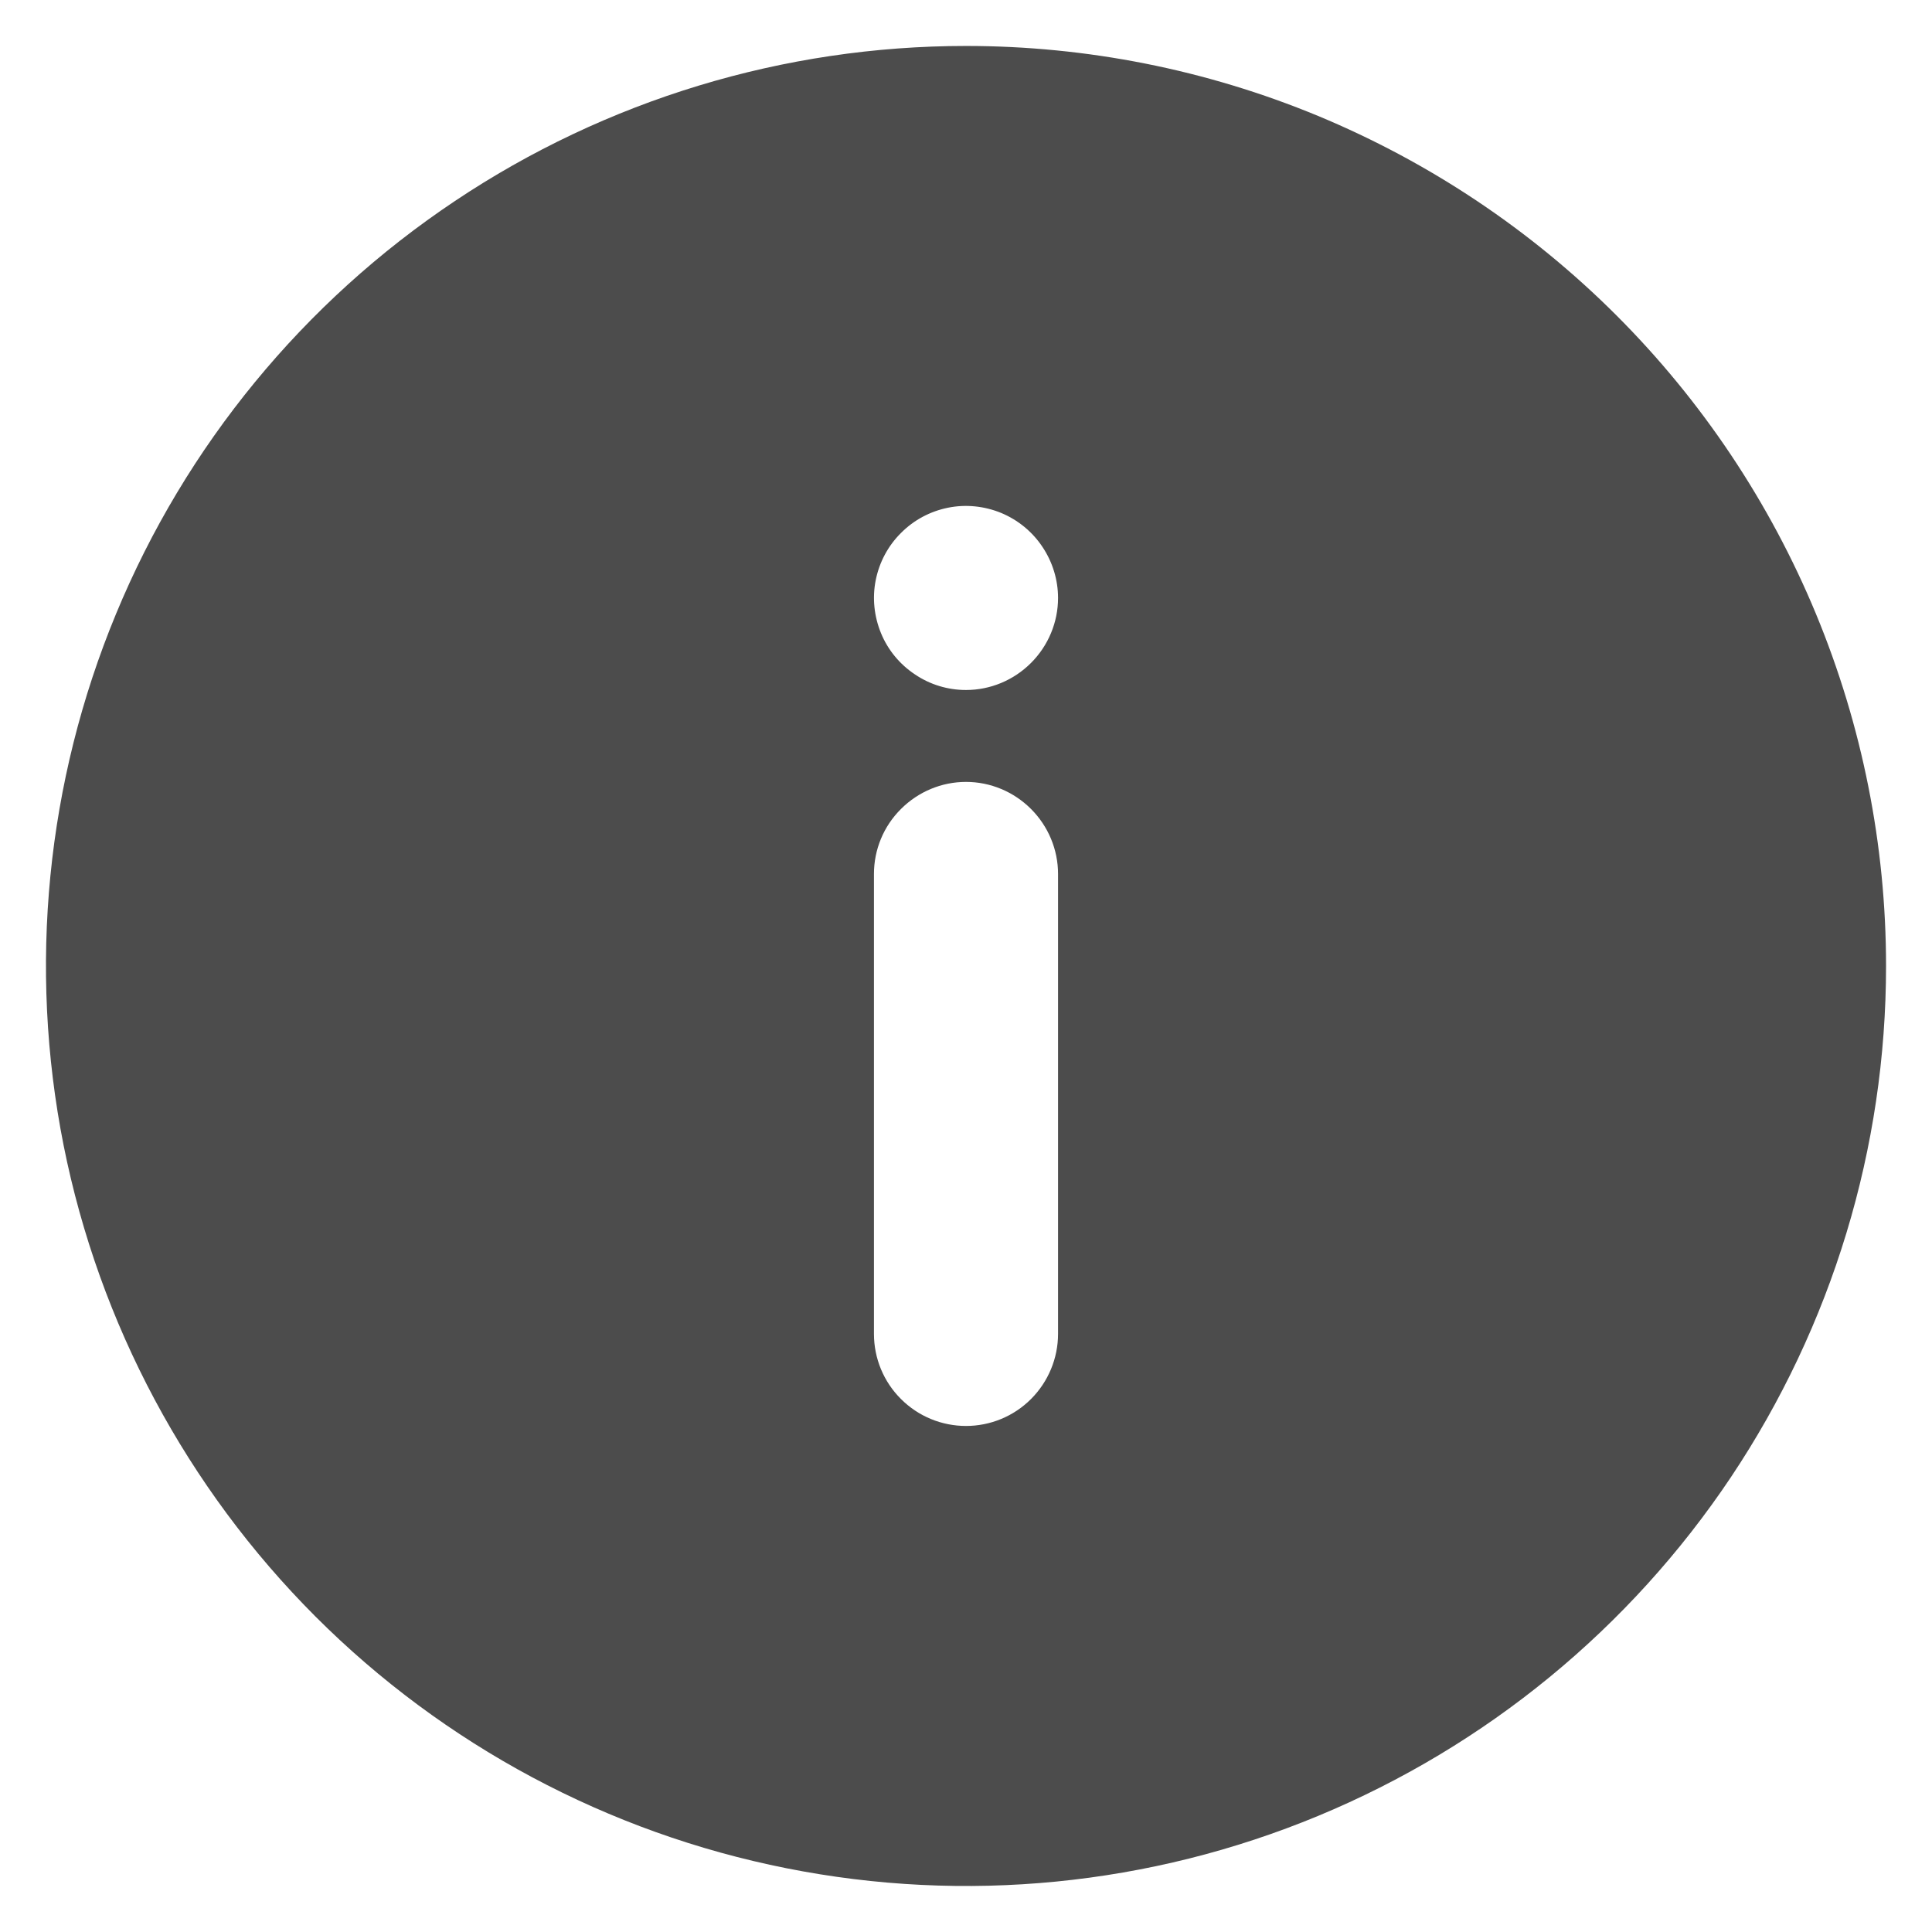
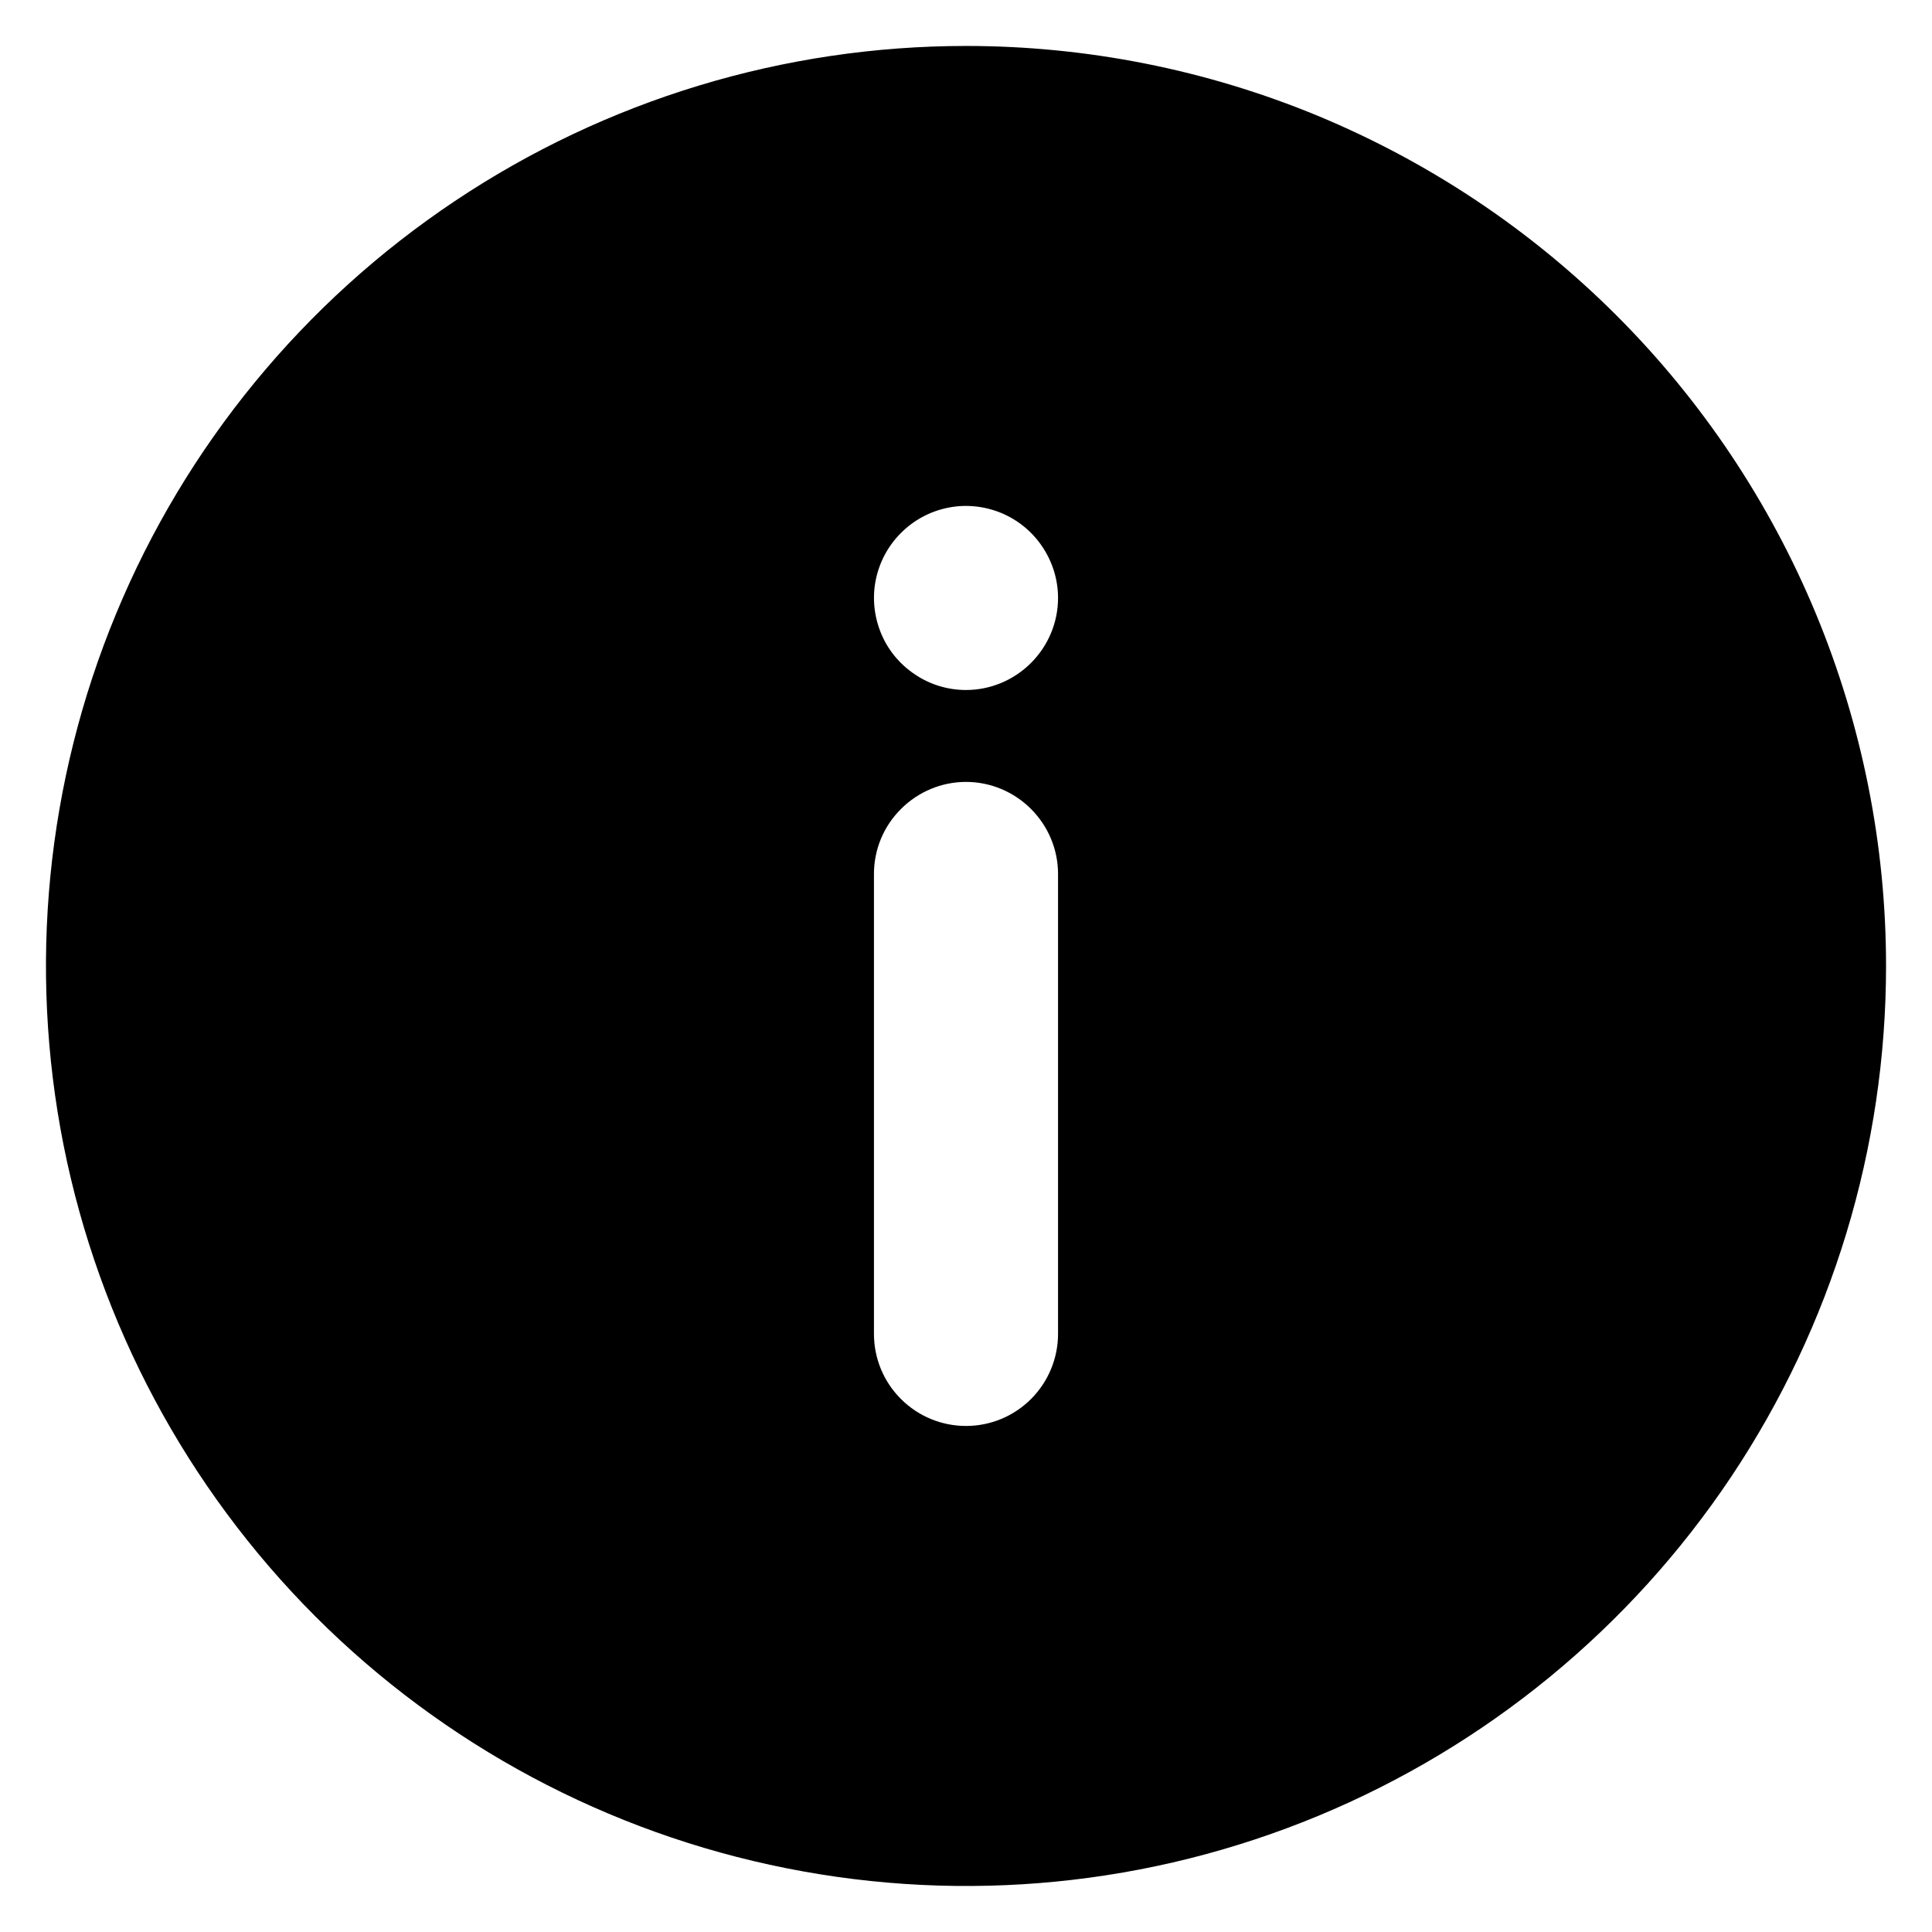
<svg xmlns="http://www.w3.org/2000/svg" width="14" height="14" viewBox="0 0 14 14" fill="none">
-   <path d="M7 0.333C5.681 0.333 4.392 0.724 3.296 1.457C2.2 2.189 1.345 3.23 0.841 4.448C0.336 5.667 0.204 7.007 0.461 8.3C0.719 9.593 1.354 10.781 2.286 11.714C3.218 12.646 4.406 13.281 5.699 13.538C6.993 13.796 8.333 13.664 9.551 13.159C10.769 12.654 11.81 11.8 12.543 10.704C13.276 9.607 13.667 8.318 13.667 7C13.667 6.124 13.494 5.257 13.159 4.448C12.824 3.64 12.333 2.905 11.714 2.286C11.095 1.667 10.36 1.176 9.551 0.84C8.742 0.505 7.875 0.333 7 0.333ZM7.667 9.666C7.667 9.843 7.596 10.013 7.471 10.138C7.346 10.263 7.177 10.333 7 10.333C6.823 10.333 6.654 10.263 6.529 10.138C6.403 10.013 6.333 9.843 6.333 9.666V6.333C6.333 6.156 6.403 5.987 6.529 5.862C6.654 5.737 6.823 5.666 7 5.666C7.177 5.666 7.346 5.737 7.471 5.862C7.596 5.987 7.667 6.156 7.667 6.333V9.666ZM7 5C6.868 5 6.739 4.961 6.63 4.887C6.52 4.814 6.434 4.71 6.384 4.588C6.334 4.466 6.32 4.332 6.346 4.203C6.372 4.074 6.435 3.955 6.529 3.862C6.622 3.768 6.741 3.705 6.87 3.679C6.999 3.653 7.133 3.667 7.255 3.717C7.377 3.768 7.481 3.853 7.554 3.963C7.627 4.072 7.667 4.201 7.667 4.333C7.667 4.51 7.596 4.679 7.471 4.804C7.346 4.929 7.177 5 7 5Z" fill="currentColor" fill-opacity="0.7" />
+   <path d="M7 0.333C5.681 0.333 4.392 0.724 3.296 1.457C2.2 2.189 1.345 3.23 0.841 4.448C0.336 5.667 0.204 7.007 0.461 8.3C0.719 9.593 1.354 10.781 2.286 11.714C3.218 12.646 4.406 13.281 5.699 13.538C6.993 13.796 8.333 13.664 9.551 13.159C10.769 12.654 11.81 11.8 12.543 10.704C13.276 9.607 13.667 8.318 13.667 7C13.667 6.124 13.494 5.257 13.159 4.448C12.824 3.64 12.333 2.905 11.714 2.286C11.095 1.667 10.36 1.176 9.551 0.84C8.742 0.505 7.875 0.333 7 0.333ZM7.667 9.666C7.667 9.843 7.596 10.013 7.471 10.138C7.346 10.263 7.177 10.333 7 10.333C6.823 10.333 6.654 10.263 6.529 10.138C6.403 10.013 6.333 9.843 6.333 9.666V6.333C6.333 6.156 6.403 5.987 6.529 5.862C6.654 5.737 6.823 5.666 7 5.666C7.177 5.666 7.346 5.737 7.471 5.862C7.596 5.987 7.667 6.156 7.667 6.333V9.666ZM7 5C6.868 5 6.739 4.961 6.63 4.887C6.52 4.814 6.434 4.71 6.384 4.588C6.334 4.466 6.32 4.332 6.346 4.203C6.372 4.074 6.435 3.955 6.529 3.862C6.622 3.768 6.741 3.705 6.87 3.679C6.999 3.653 7.133 3.667 7.255 3.717C7.377 3.768 7.481 3.853 7.554 3.963C7.627 4.072 7.667 4.201 7.667 4.333C7.667 4.51 7.596 4.679 7.471 4.804C7.346 4.929 7.177 5 7 5Z" fill="currentColor" />
</svg>
